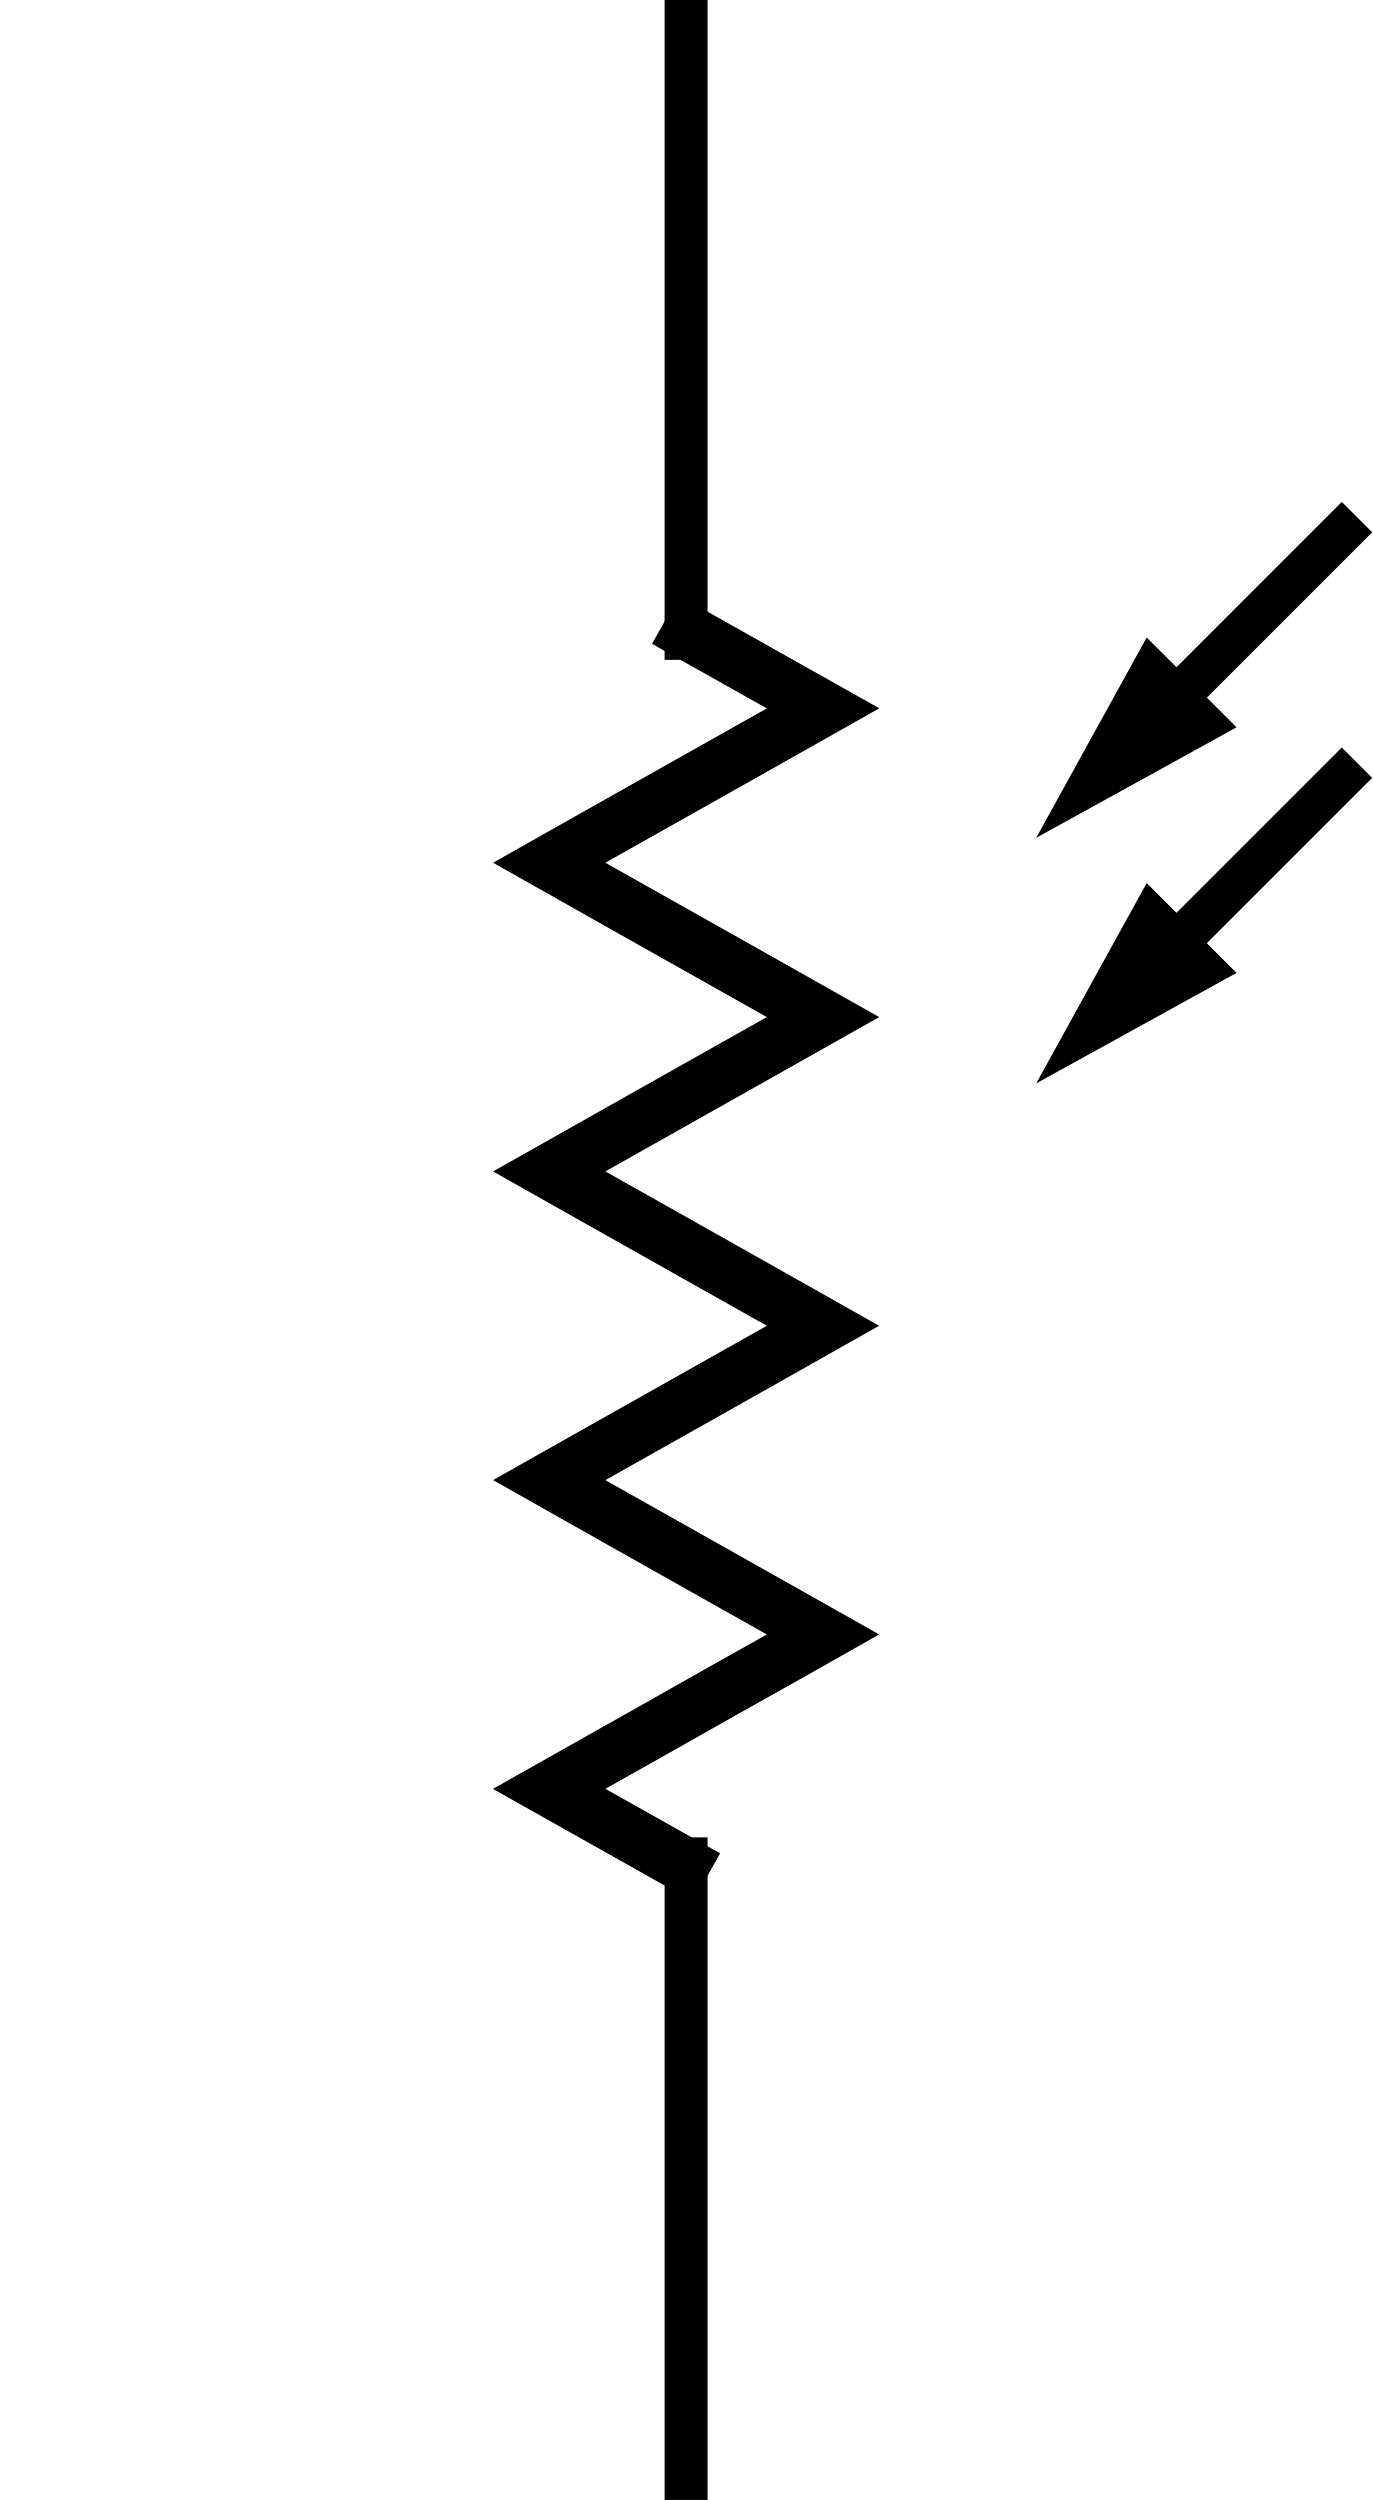
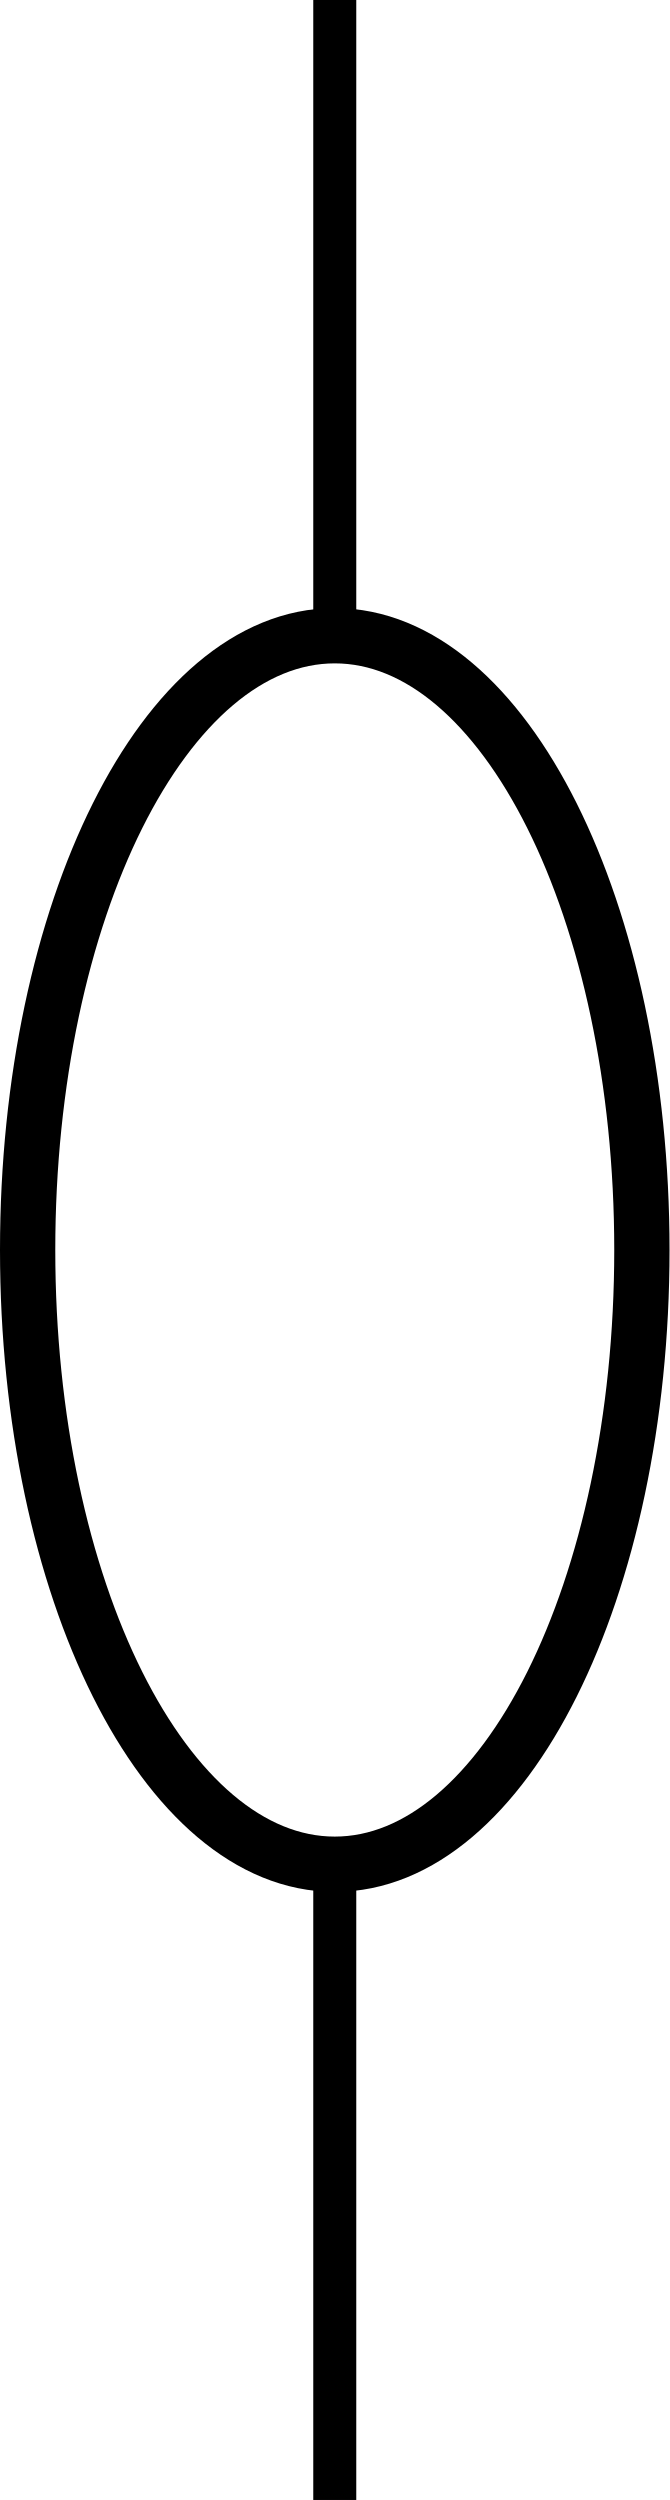
- <svg xmlns="http://www.w3.org/2000/svg" width="22.35" height="40.72" viewBox="0 0 22.35 40.72" version="1.1" id="svg8" xml:space="preserve">
+ <svg xmlns="http://www.w3.org/2000/svg" width="10.9" height="40.7" viewBox="0 0 10.9 40.7" version="1.1" id="svg8" xml:space="preserve">
  <defs id="defs2" />
-   <g id="layer1" transform="translate(-158.8251,277.9332)">
-     <path style="fill:none;stroke:#000000;stroke-width:0.7;stroke-linecap:square;stroke-linejoin:miter;stroke-dasharray:none;stroke-opacity:1" d="m 180.68,-265.263 -2.967,2.967" id="path409" />
-     <path id="path410" d="m 178.19,-262.774 0.673,0.673 -3.001,1.655 1.655,-3.001 0.673,0.673" style="fill:#000001;fill-opacity:1;stroke:#000000;stroke-width:0.125;stroke-linecap:square;stroke-linejoin:miter;stroke-miterlimit:4;stroke-dasharray:none;stroke-opacity:1" />
-     <path style="fill:none;stroke:#000000;stroke-width:0.7;stroke-linecap:square;stroke-linejoin:miter;stroke-dasharray:none;stroke-opacity:1" d="m 180.68,-269.263 -2.967,2.967" id="path411" />
-     <path id="path412" d="m 178.19,-266.774 0.673,0.673 -3.001,1.655 1.655,-3.001 0.673,0.673" style="fill:#000001;fill-opacity:1;stroke:#000000;stroke-width:0.125;stroke-linecap:square;stroke-linejoin:miter;stroke-miterlimit:4;stroke-dasharray:none;stroke-opacity:1" />
-     <path id="path419" style="fill:none;stroke:#000000;stroke-width:0.9;stroke-linecap:square;stroke-linejoin:miter;stroke-miterlimit:4;stroke-dasharray:none;stroke-opacity:1" d="m 169.942,-247.574 c -0.725,-0.407 -1.45,-0.815 -2.174,-1.223 0.704,-0.399 1.528,-0.856 2.232,-1.257 0.784,-0.446 1.448,-0.812 2.232,-1.257 -0.763,-0.432 -1.47,-0.825 -2.232,-1.257 -0.726,-0.412 -1.507,-0.845 -2.232,-1.257 0.711,-0.403 1.521,-0.854 2.232,-1.257 0.777,-0.441 1.455,-0.816 2.232,-1.257 -0.728,-0.413 -1.505,-0.844 -2.232,-1.257 -0.76,-0.431 -1.472,-0.826 -2.232,-1.257 0.699,-0.397 1.533,-0.86 2.232,-1.257 0.789,-0.447 1.443,-0.81 2.232,-1.257 -0.718,-0.407 -1.514,-0.85 -2.232,-1.257 -0.77,-0.437 -1.462,-0.82 -2.232,-1.257 0.755,-0.428 1.478,-0.829 2.232,-1.257 0.734,-0.416 1.499,-0.841 2.232,-1.257 l -2.174,-1.223" />
-     <path style="fill:none;fill-opacity:1;stroke:#000000;stroke-width:0.7;stroke-linecap:square;stroke-linejoin:miter;stroke-miterlimit:4;stroke-dasharray:none;stroke-opacity:1" d="m 170,-267.536 v -10.048" id="path420" />
-     <path style="fill:none;fill-opacity:1;stroke:#000000;stroke-width:0.7;stroke-linecap:square;stroke-linejoin:miter;stroke-miterlimit:4;stroke-dasharray:none;stroke-opacity:1" d="m 170,-237.564 v -10.092" id="path421" />
+   <g id="layer1" transform="translate(-74.55,192.9327)">
+     <path d="m 80,-162.583 v 10" id="path3888" style="fill:none;stroke:#000000;stroke-width:0.7;stroke-linecap:square;stroke-linejoin:miter;stroke-dasharray:none;stroke-opacity:1" />
+     <path d="m 80,-192.583 v 10" id="path3890" style="fill:none;stroke:#000000;stroke-width:0.7;stroke-linecap:square;stroke-linejoin:miter;stroke-dasharray:none;stroke-opacity:1" />
+     <ellipse style="fill:none;fill-opacity:1;stroke:#000000;stroke-width:0.9;stroke-linecap:square;stroke-linejoin:miter;stroke-miterlimit:4;stroke-dasharray:none;stroke-opacity:1;paint-order:fill markers stroke" id="ellipse3892" cx="80" cy="-172.583" rx="5" ry="10" />
  </g>
</svg>
